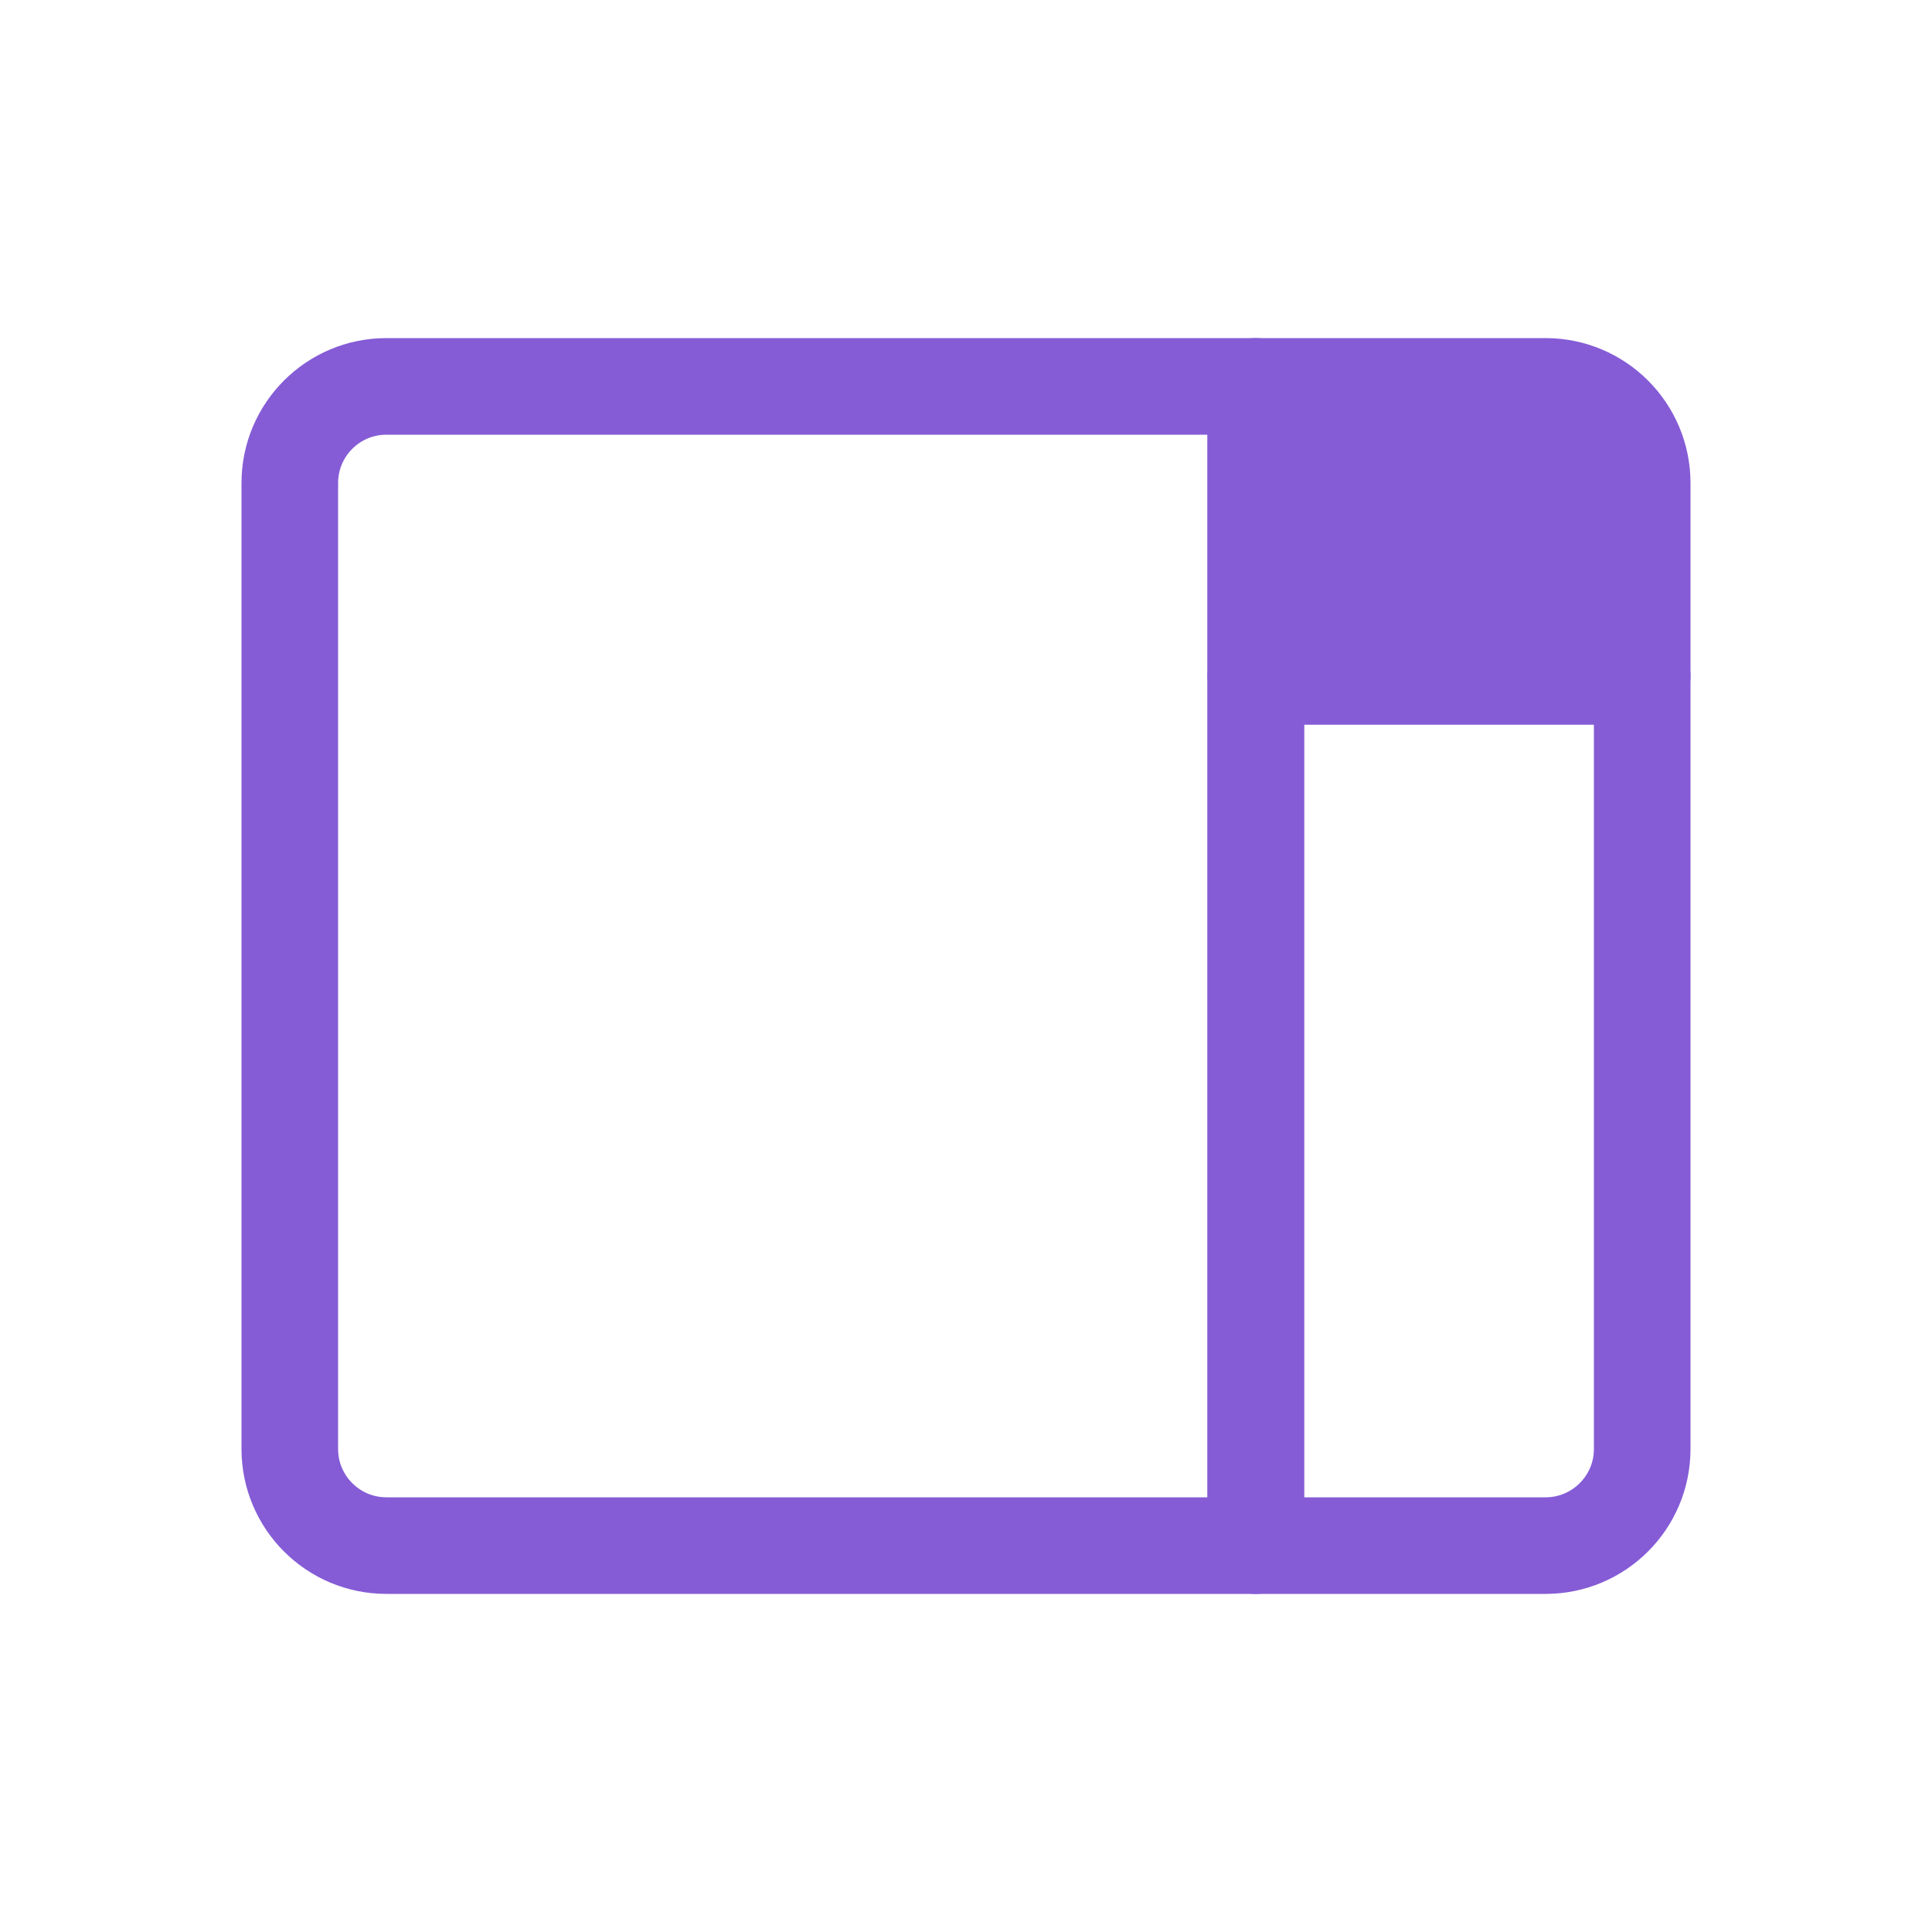
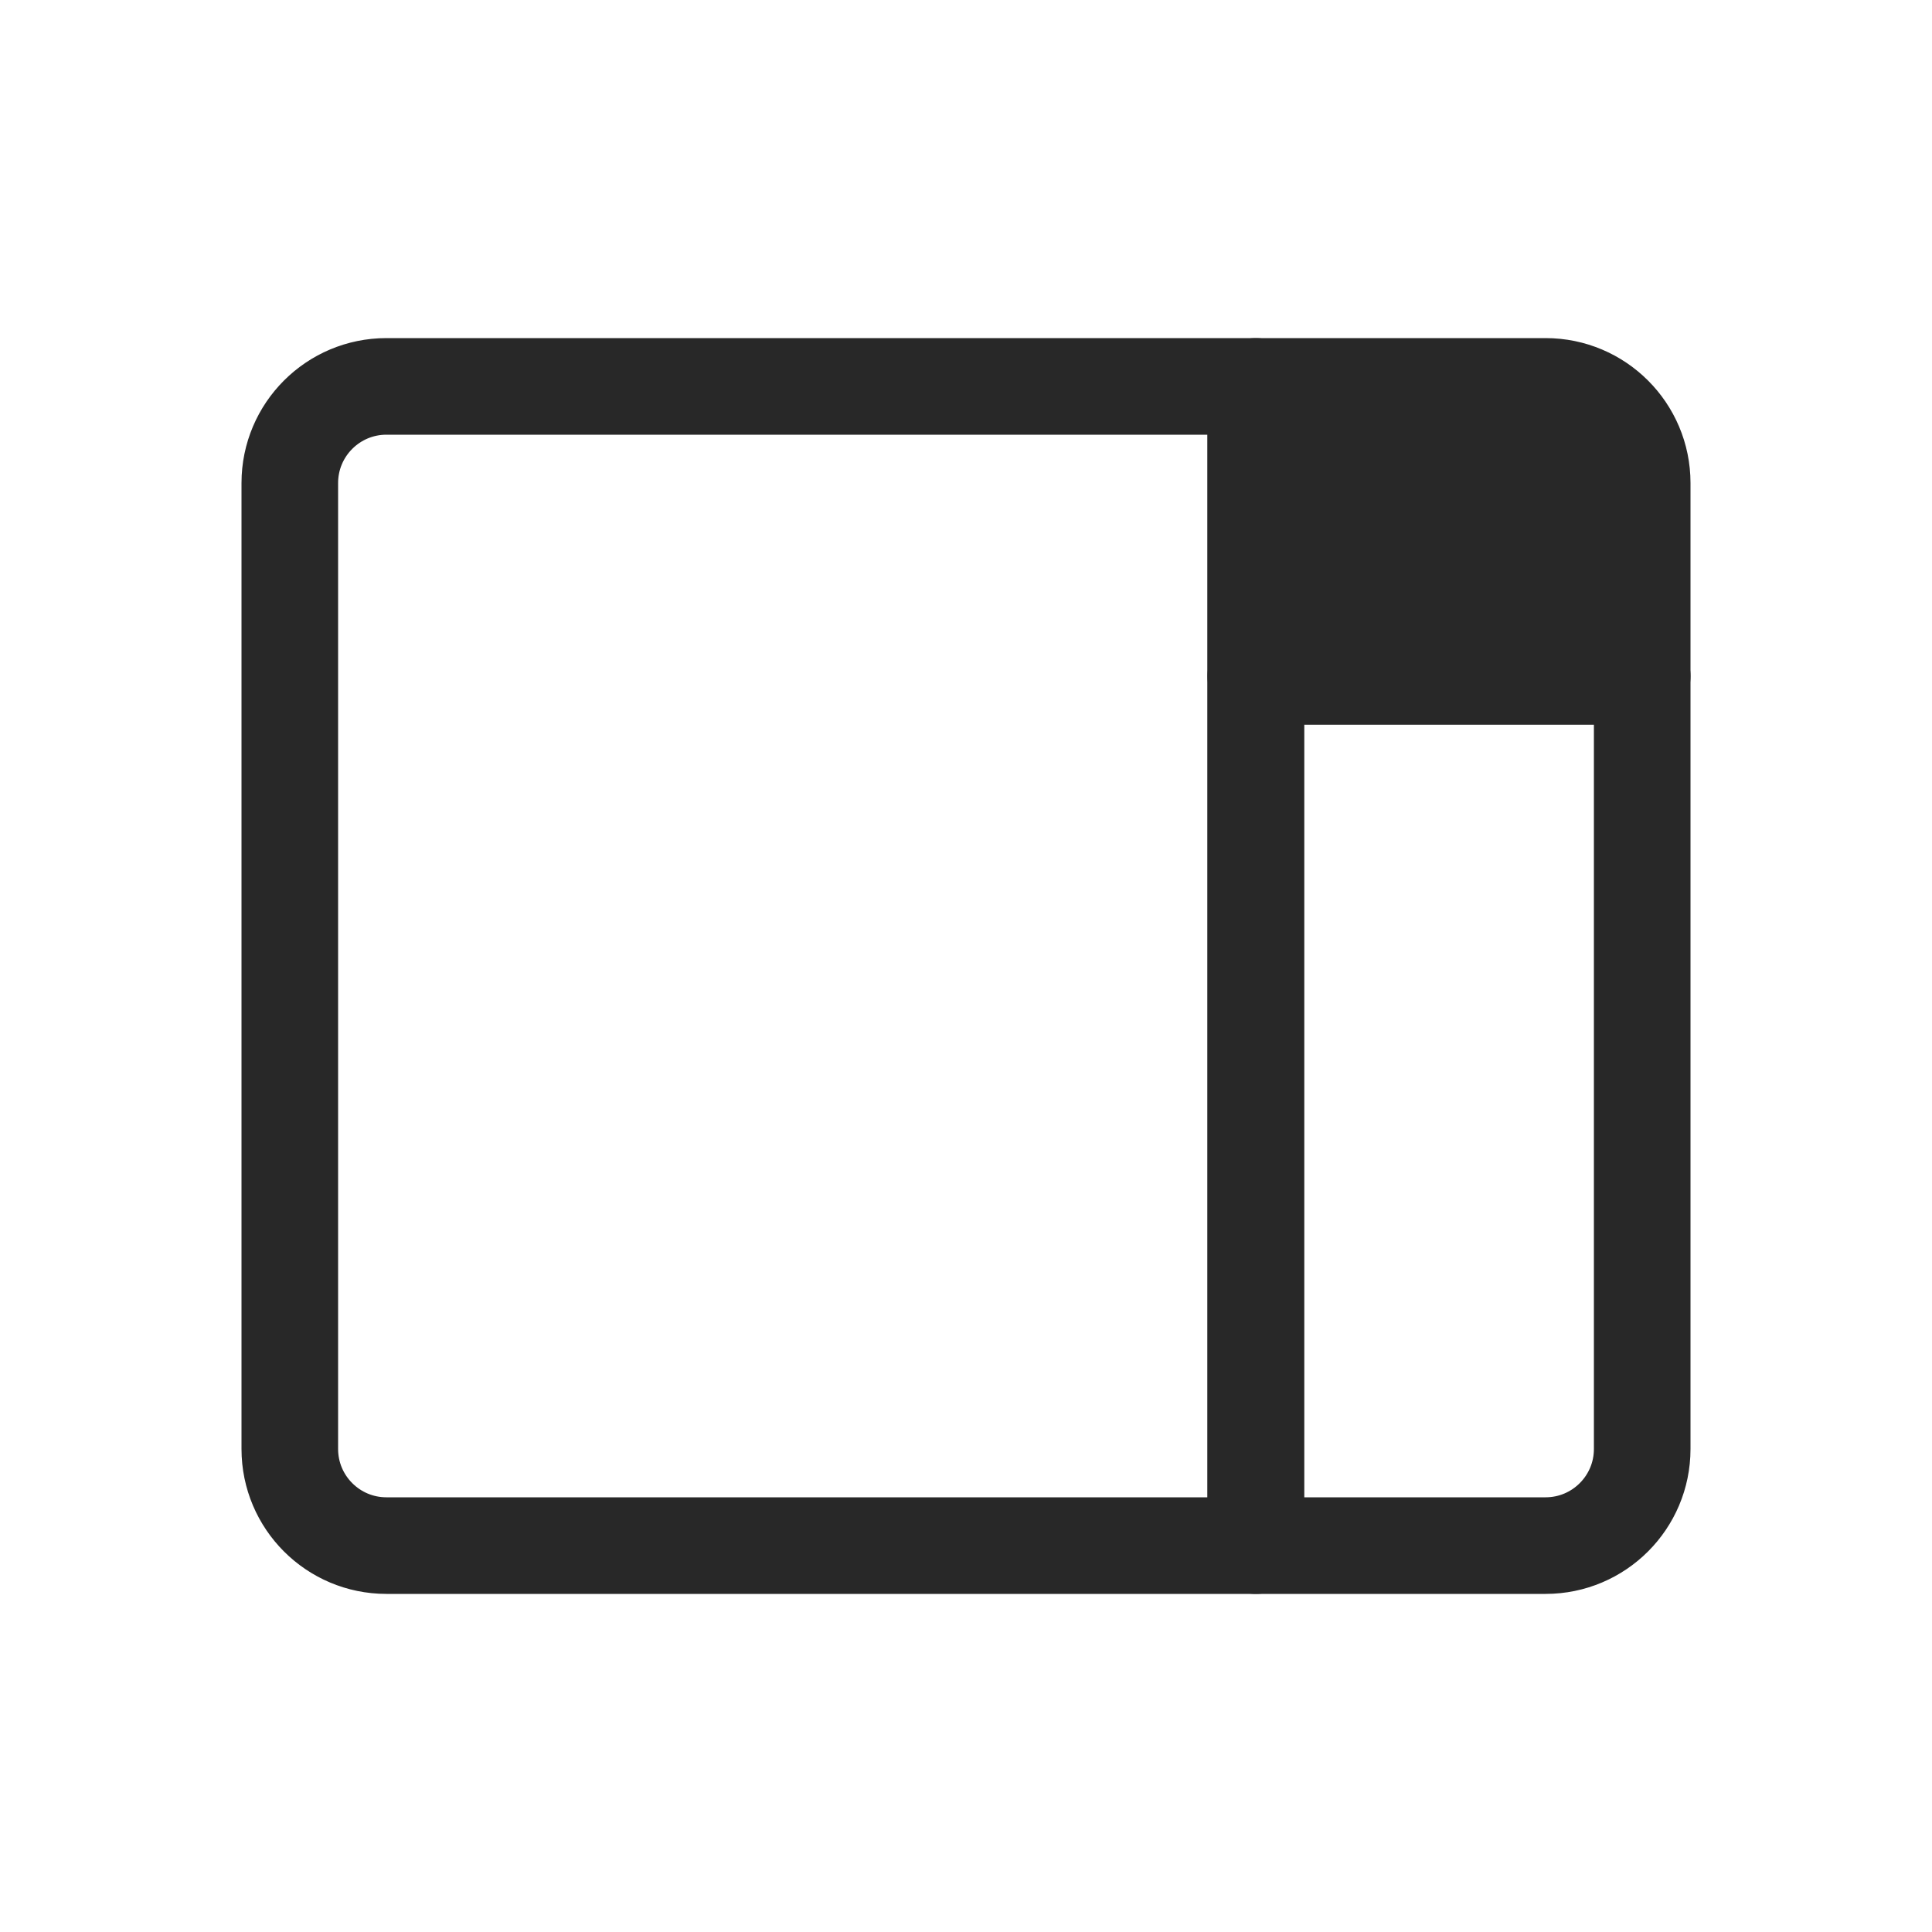
<svg xmlns="http://www.w3.org/2000/svg" width="20px" height="20px" viewBox="0 0 20 20" version="1.1">
  <defs />
  <g id="Page-1" stroke="none" stroke-width="1" fill="none" fill-rule="evenodd" stroke-linecap="round" stroke-linejoin="round">
-     <g id="Small-Stage-(inactive)" stroke="#855CD6">
+     <g id="Small-Stage-(inactive)" stroke="#282828">
      <g id="small-stage-(inactive)" transform="translate(3, 4)">
        <path d="M1,0 L10,0 L10,12 L1,12 L1,12 C0.448,12 6.76353751e-17,11.552 0,11 L0,1 L0,1 C-6.76353751e-17,0.448 0.448,1.01453063e-16 1,0 Z" id="Rectangle" />
-         <path d="M10,0 L13,0 L13,0 C13.552,-1.01453063e-16 14,0.448 14,1 L14,3 L10,3 L10,0 Z" id="Rectangle" fill="#855CD6" />
+         <path d="M10,0 L13,0 L13,0 C13.552,-1.01453063e-16 14,0.448 14,1 L14,3 L10,3 L10,0 Z" id="Rectangle" fill="#282828" />
        <path d="M10,3 L14,3 L14,11 L14,11 C14,11.552 13.552,12 13,12 L10,12 L10,3 Z" id="Rectangle-Copy" />
      </g>
    </g>
  </g>
</svg>
